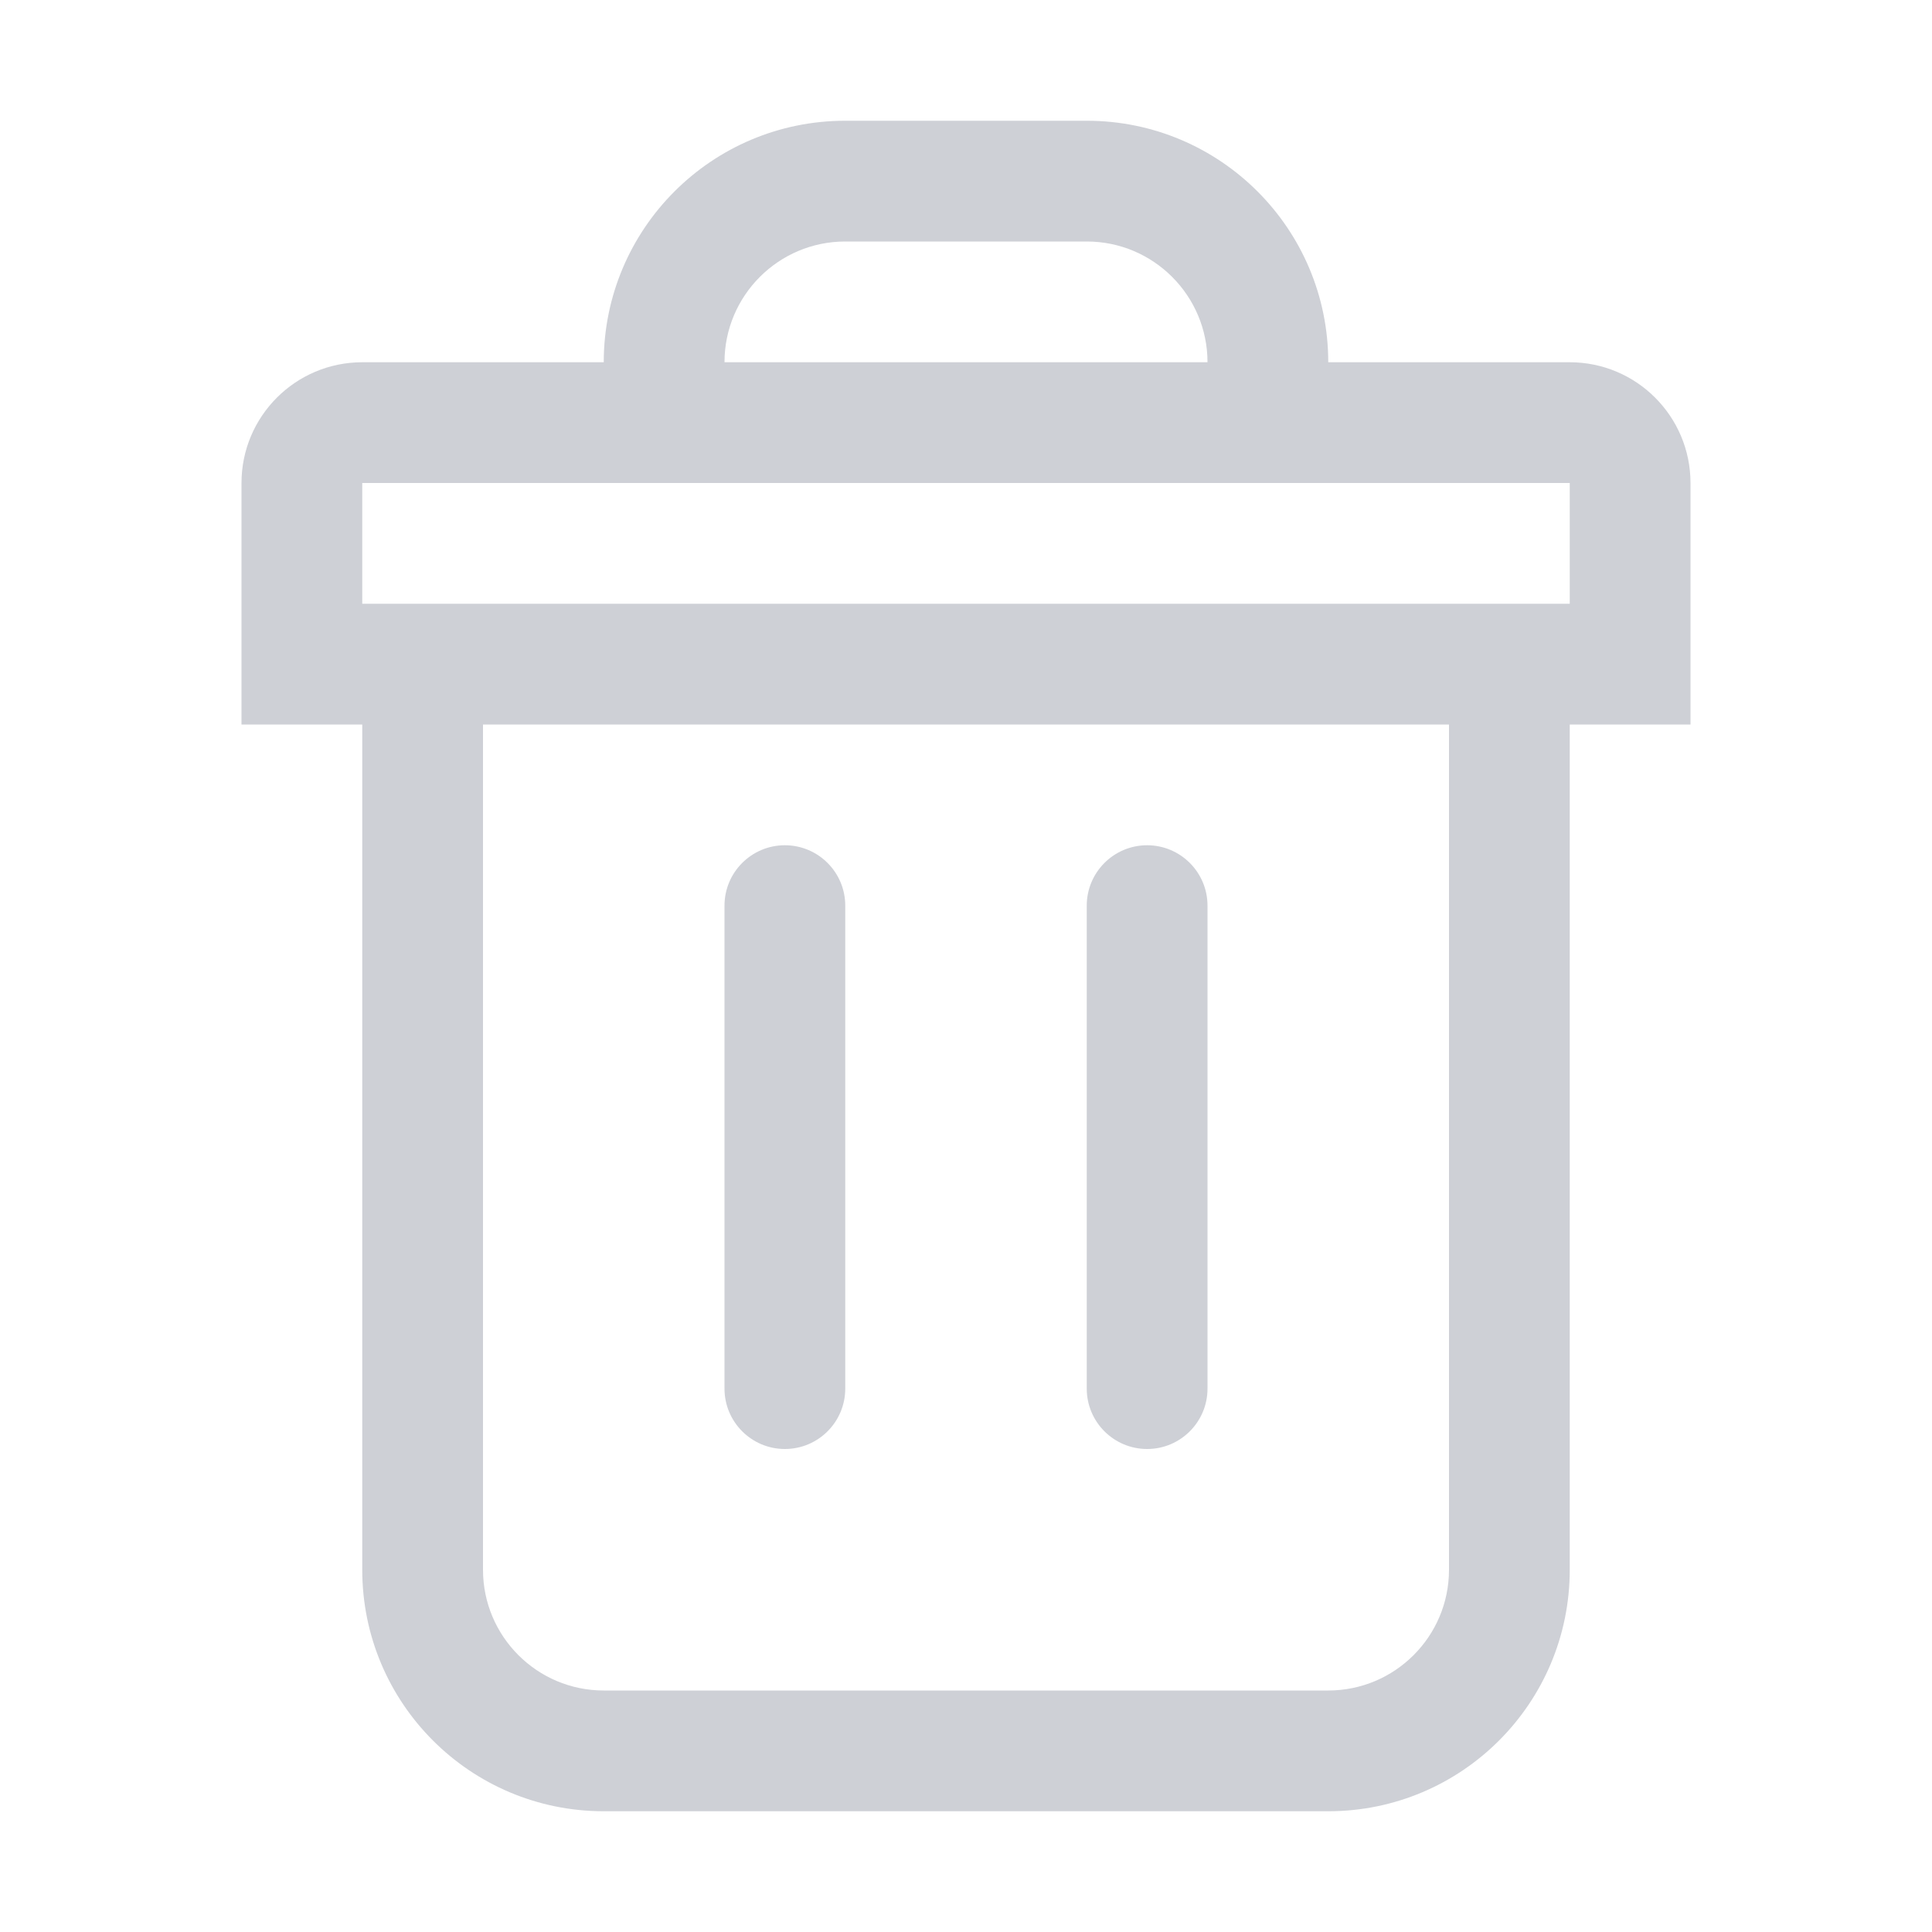
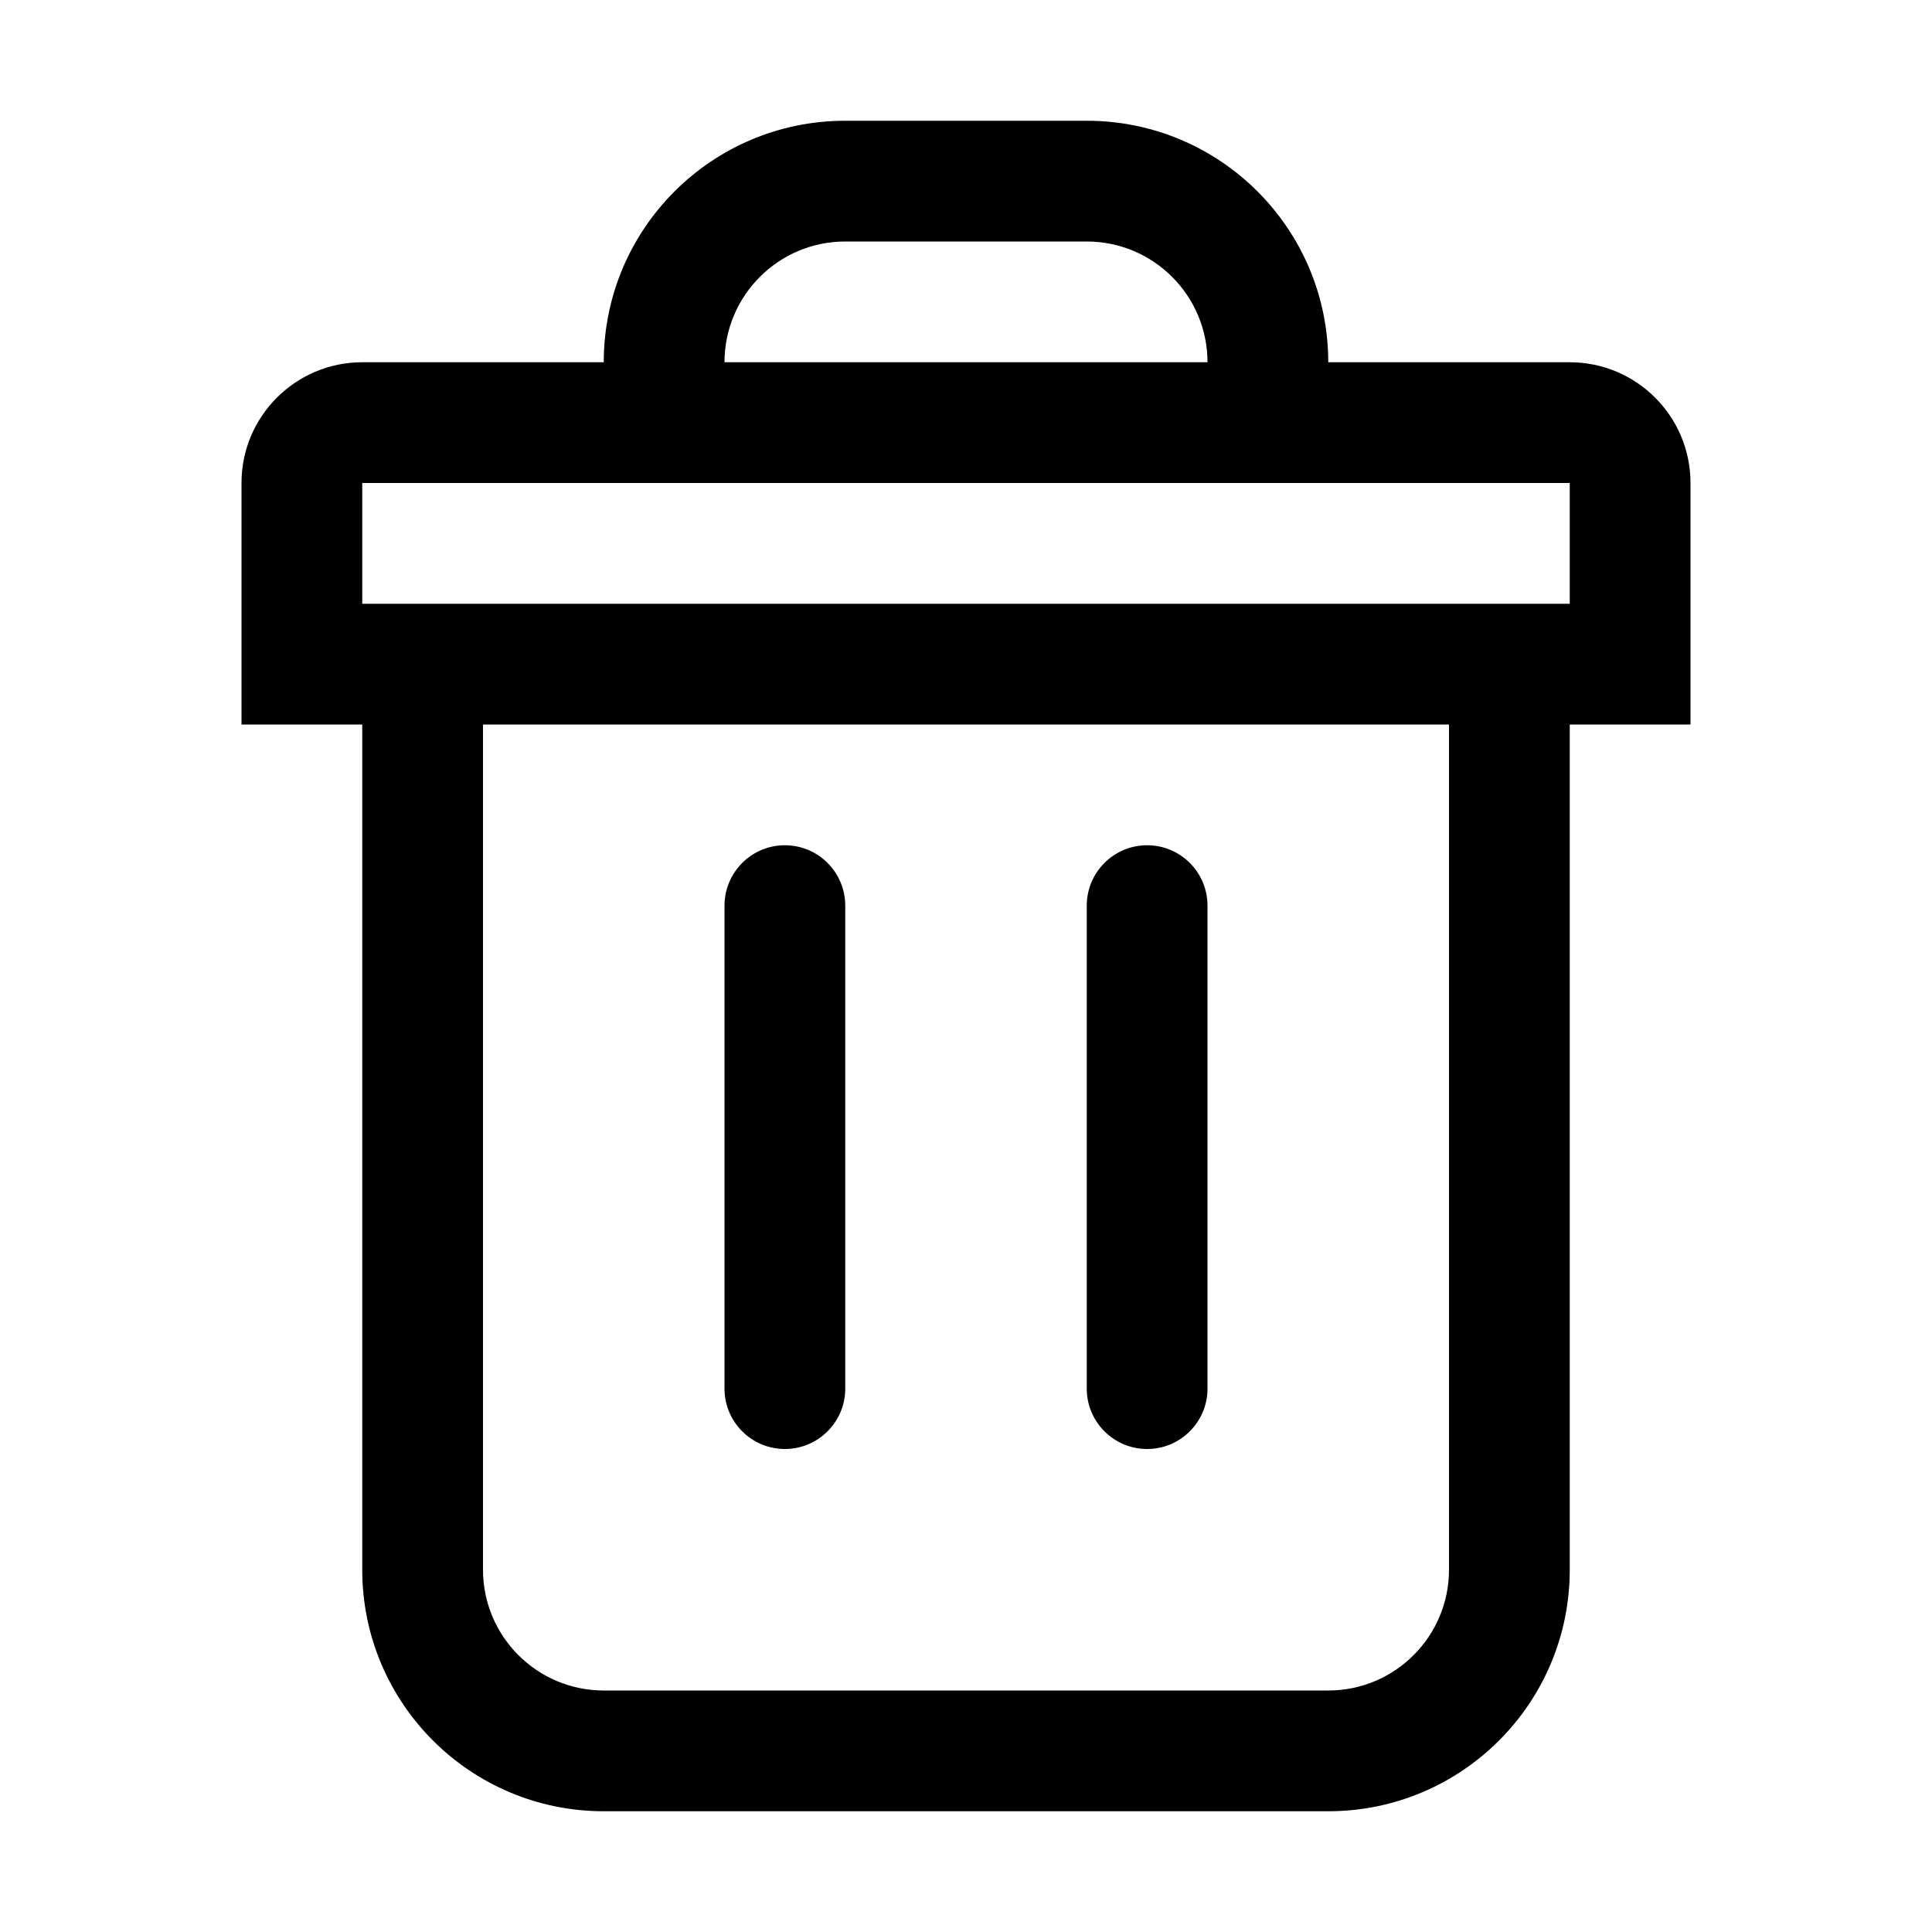
<svg xmlns="http://www.w3.org/2000/svg" width="16" height="16" viewBox="0 0 16 16" fill="none">
-   <path fill-rule="evenodd" clip-rule="evenodd" d="M7 2H9C9.552 2 10 2.448 10 3H6C6 2.448 6.448 2 7 2ZM5 3C5 1.895 5.895 1 7 1H9C10.105 1 11 1.895 11 3H13C13.552 3 14 3.448 14 4V5V6H13V13C13 14.105 12.105 15 11 15H5C3.895 15 3 14.105 3 13V6H2V5V4C2 3.448 2.448 3 3 3H5ZM11 4H10H6H5H3V5H4H12H13V4H11ZM4 6H12V13C12 13.552 11.552 14 11 14H5C4.448 14 4 13.552 4 13V6ZM6.5 7C6.224 7 6 7.224 6 7.5V11.5C6 11.776 6.224 12 6.5 12C6.776 12 7 11.776 7 11.5V7.5C7 7.224 6.776 7 6.5 7ZM9 7.5C9 7.224 9.224 7 9.5 7C9.776 7 10 7.224 10 7.5V11.5C10 11.776 9.776 12 9.5 12C9.224 12 9 11.776 9 11.5V7.5Z" fill="#CED0D6" />
+   <path fill-rule="evenodd" clip-rule="evenodd" d="M7 2H9C9.552 2 10 2.448 10 3H6C6 2.448 6.448 2 7 2ZM5 3C5 1.895 5.895 1 7 1H9C10.105 1 11 1.895 11 3H13C13.552 3 14 3.448 14 4V5V6H13V13C13 14.105 12.105 15 11 15H5C3.895 15 3 14.105 3 13V6H2V5V4C2 3.448 2.448 3 3 3H5ZM11 4H10H6H5H3V5H4H12H13V4H11ZM4 6H12V13C12 13.552 11.552 14 11 14H5C4.448 14 4 13.552 4 13V6ZM6.5 7C6.224 7 6 7.224 6 7.5V11.5C6 11.776 6.224 12 6.5 12C6.776 12 7 11.776 7 11.5V7.5C7 7.224 6.776 7 6.5 7ZM9 7.5C9 7.224 9.224 7 9.5 7C9.776 7 10 7.224 10 7.5V11.5C10 11.776 9.776 12 9.5 12C9.224 12 9 11.776 9 11.5V7.5Z" fill="currentColor" />
</svg>
